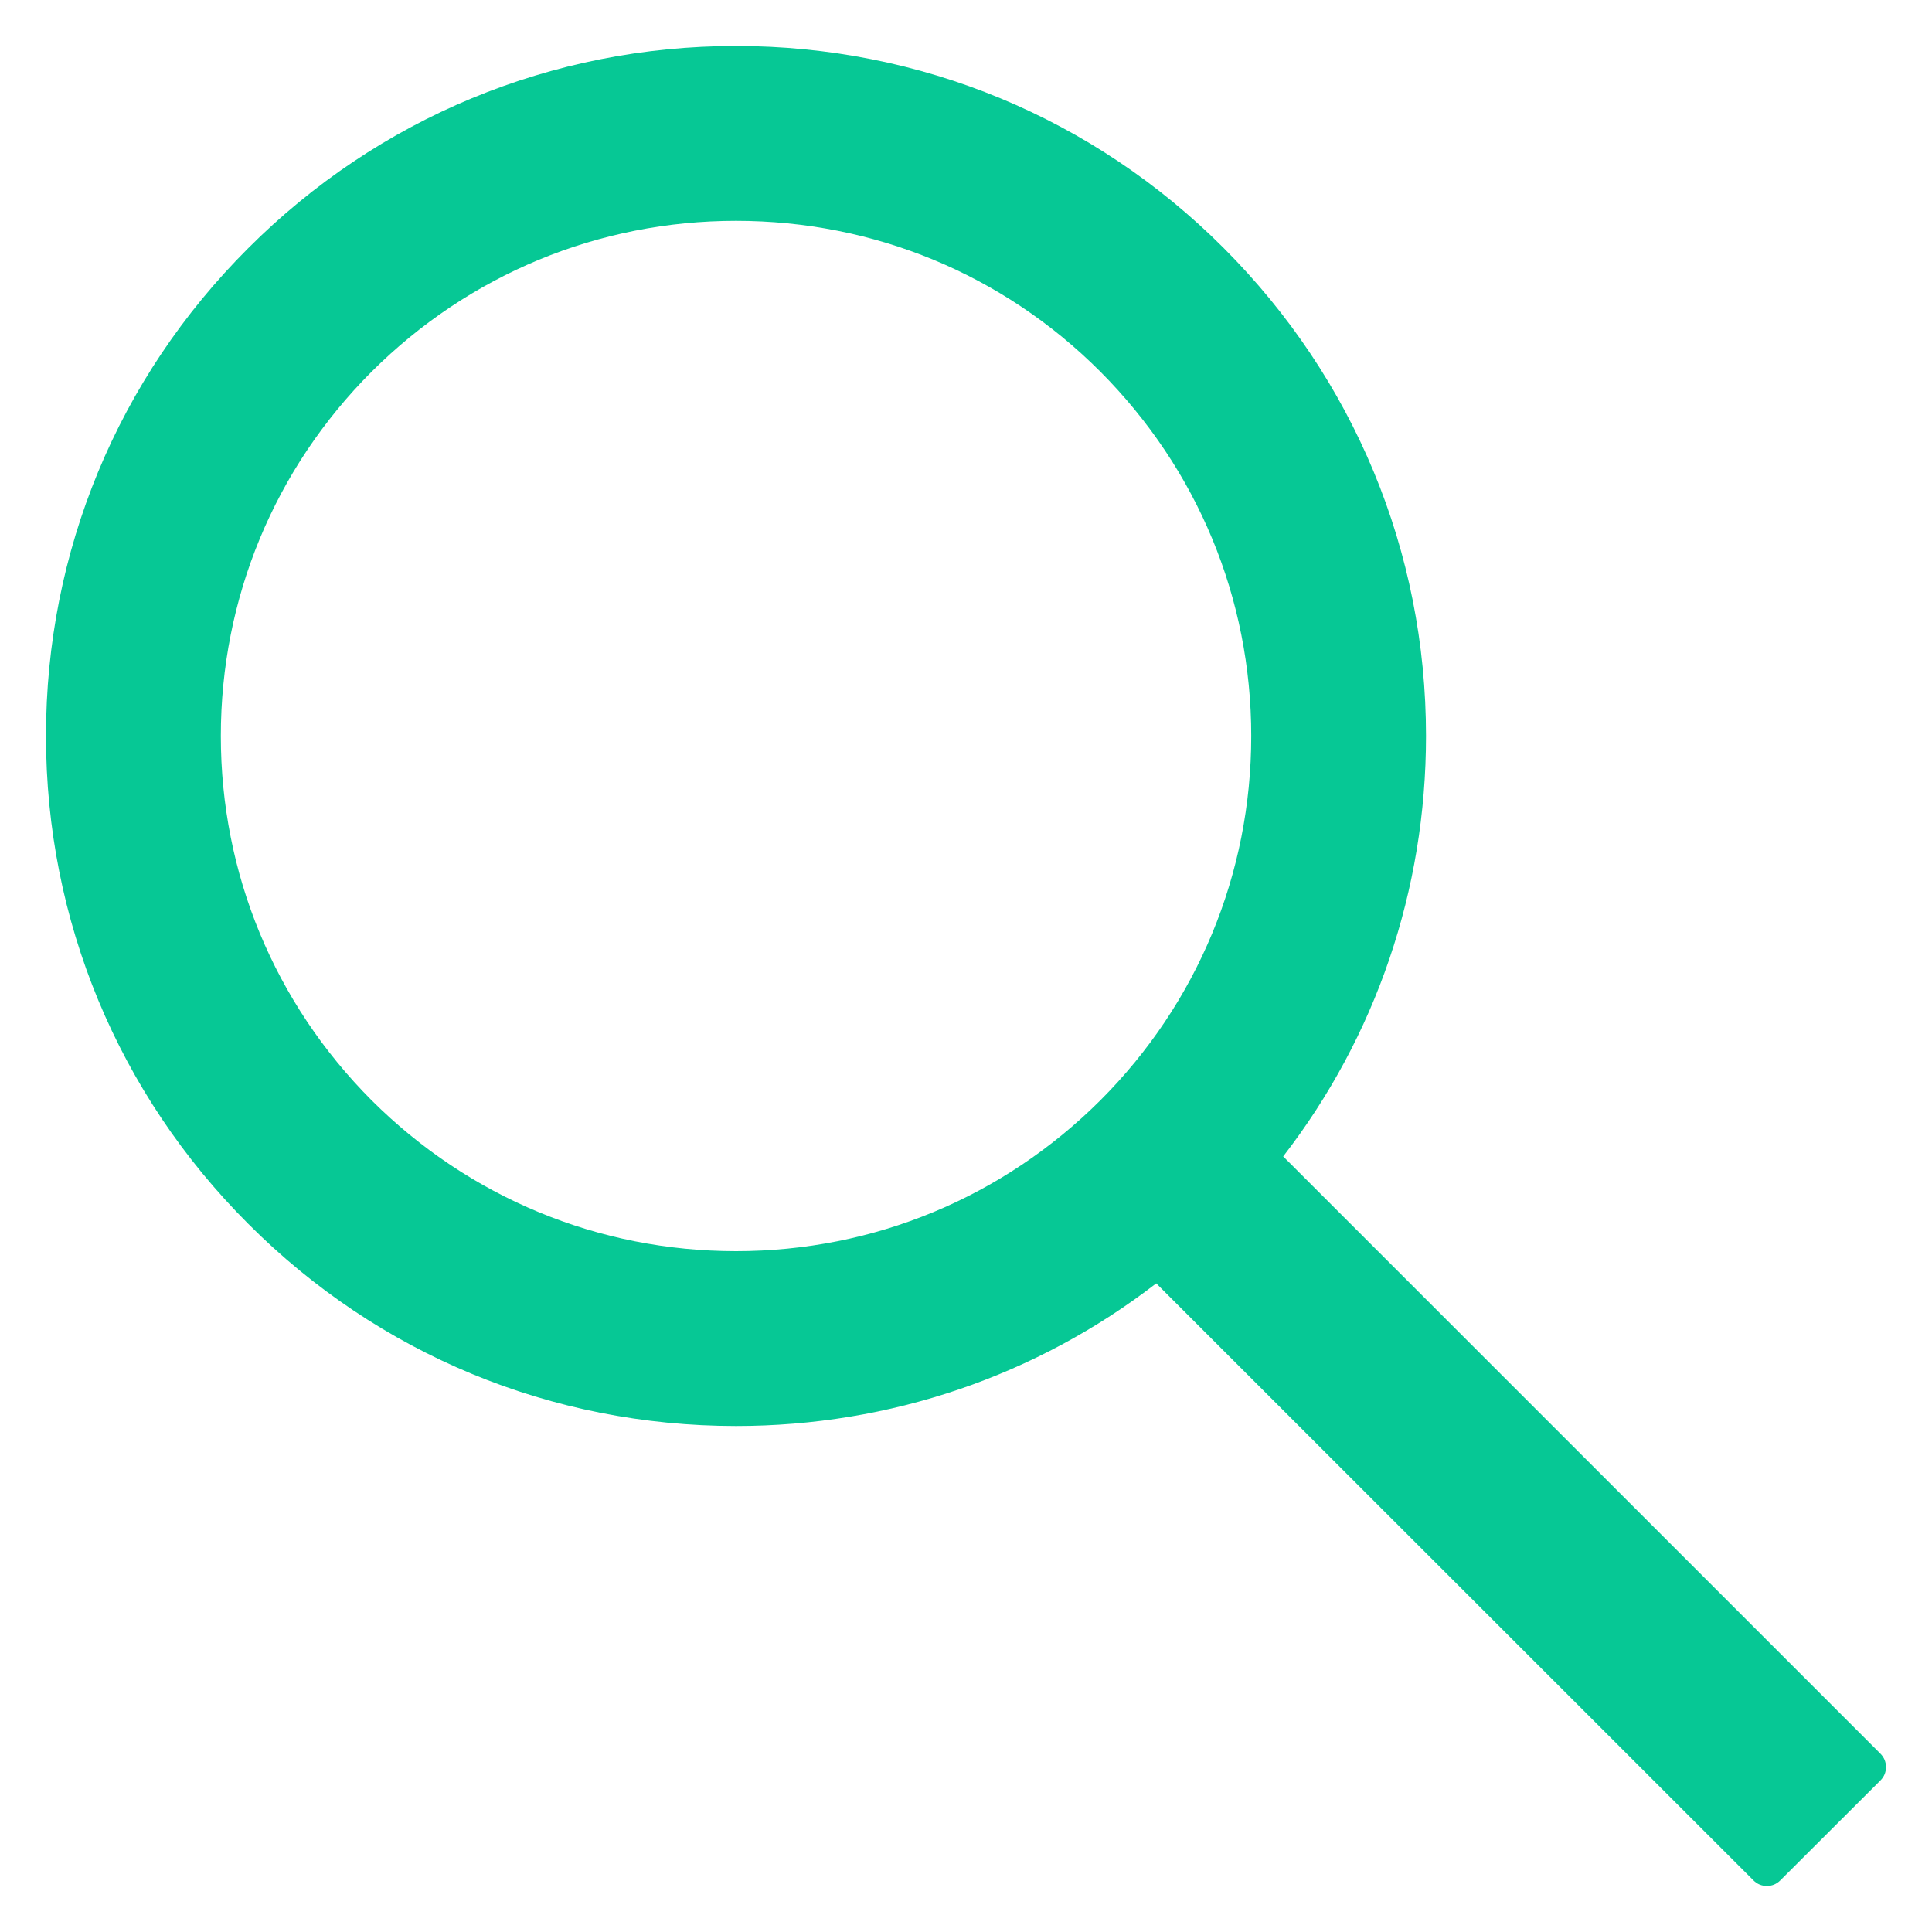
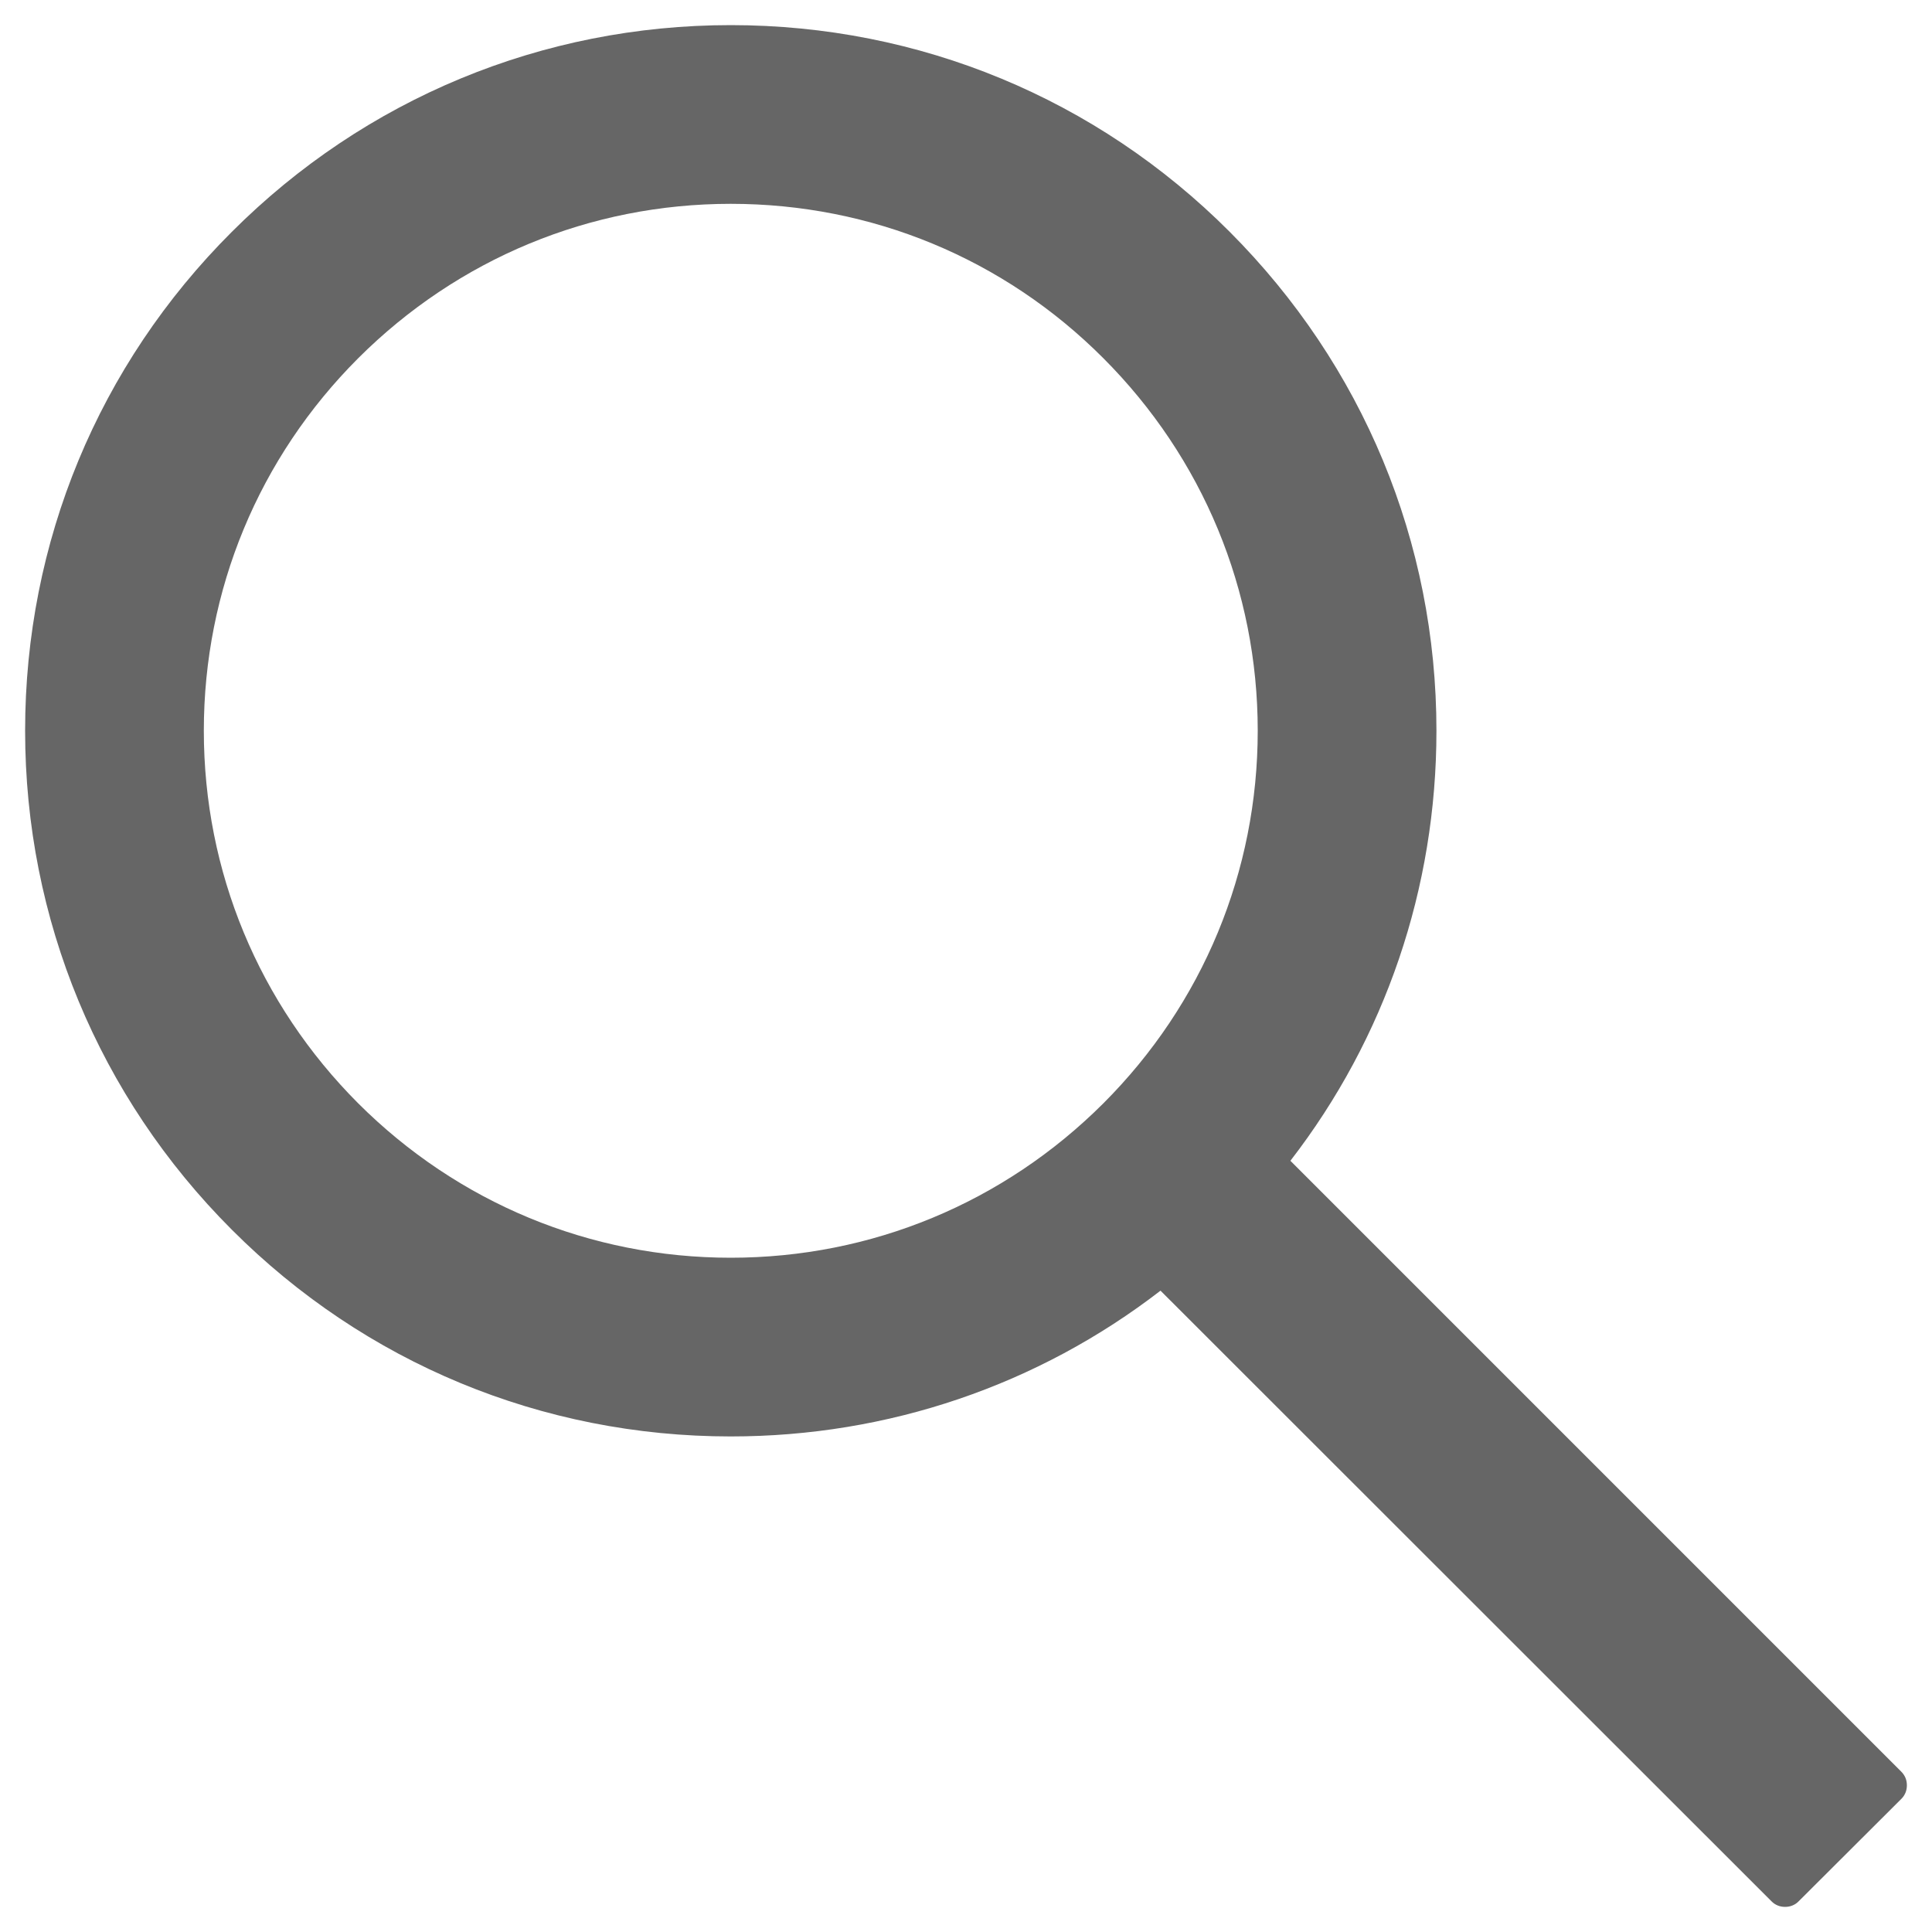
- <svg xmlns="http://www.w3.org/2000/svg" width="30" height="30" viewBox="0 0 30 30" fill="none">
-   <path d="M29.2 27.232L19.925 17.957C21.364 16.096 22.143 13.821 22.143 11.428C22.143 8.564 21.025 5.879 19.004 3.854C16.982 1.829 14.289 0.714 11.429 0.714C8.568 0.714 5.875 1.832 3.854 3.854C1.829 5.875 0.714 8.564 0.714 11.428C0.714 14.289 1.832 16.982 3.854 19.003C5.875 21.029 8.564 22.143 11.429 22.143C13.821 22.143 16.093 21.364 17.954 19.928L27.229 29.2C27.256 29.227 27.288 29.249 27.324 29.264C27.359 29.278 27.397 29.286 27.436 29.286C27.474 29.286 27.512 29.278 27.548 29.264C27.583 29.249 27.616 29.227 27.643 29.2L29.2 27.646C29.227 27.619 29.249 27.587 29.264 27.551C29.278 27.516 29.286 27.478 29.286 27.439C29.286 27.401 29.278 27.363 29.264 27.327C29.249 27.292 29.227 27.259 29.2 27.232ZM17.086 17.086C15.571 18.596 13.564 19.428 11.429 19.428C9.293 19.428 7.286 18.596 5.771 17.086C4.261 15.571 3.429 13.564 3.429 11.428C3.429 9.293 4.261 7.282 5.771 5.771C7.286 4.261 9.293 3.429 11.429 3.429C13.564 3.429 15.575 4.257 17.086 5.771C18.596 7.286 19.429 9.293 19.429 11.428C19.429 13.564 18.596 15.575 17.086 17.086Z" fill="#06C895" />
+ <svg xmlns="http://www.w3.org/2000/svg" width="22" height="22" viewBox="0 0 22 22" fill="none">
+   <path d="M21.65 20.174L14.694 13.218C15.773 11.822 16.357 10.116 16.357 8.321C16.357 6.173 15.519 4.159 14.003 2.64C12.487 1.121 10.467 0.286 8.321 0.286C6.176 0.286 4.156 1.124 2.64 2.64C1.121 4.156 0.286 6.173 0.286 8.321C0.286 10.467 1.124 12.487 2.64 14.003C4.156 15.521 6.173 16.357 8.321 16.357C10.116 16.357 11.82 15.773 13.215 14.697L20.172 21.65C20.192 21.671 20.216 21.687 20.243 21.698C20.269 21.709 20.298 21.714 20.327 21.714C20.356 21.714 20.384 21.709 20.411 21.698C20.438 21.687 20.462 21.671 20.482 21.65L21.65 20.485C21.671 20.465 21.687 20.44 21.698 20.414C21.709 20.387 21.714 20.358 21.714 20.329C21.714 20.301 21.709 20.272 21.698 20.245C21.687 20.219 21.671 20.195 21.65 20.174ZM12.564 12.564C11.429 13.697 9.923 14.322 8.321 14.322C6.72 14.322 5.214 13.697 4.079 12.564C2.946 11.429 2.321 9.923 2.321 8.321C2.321 6.72 2.946 5.212 4.079 4.079C5.214 2.946 6.72 2.321 8.321 2.321C9.923 2.321 11.431 2.943 12.564 4.079C13.697 5.214 14.322 6.72 14.322 8.321C14.322 9.923 13.697 11.431 12.564 12.564Z" fill="#666666" />
</svg>
